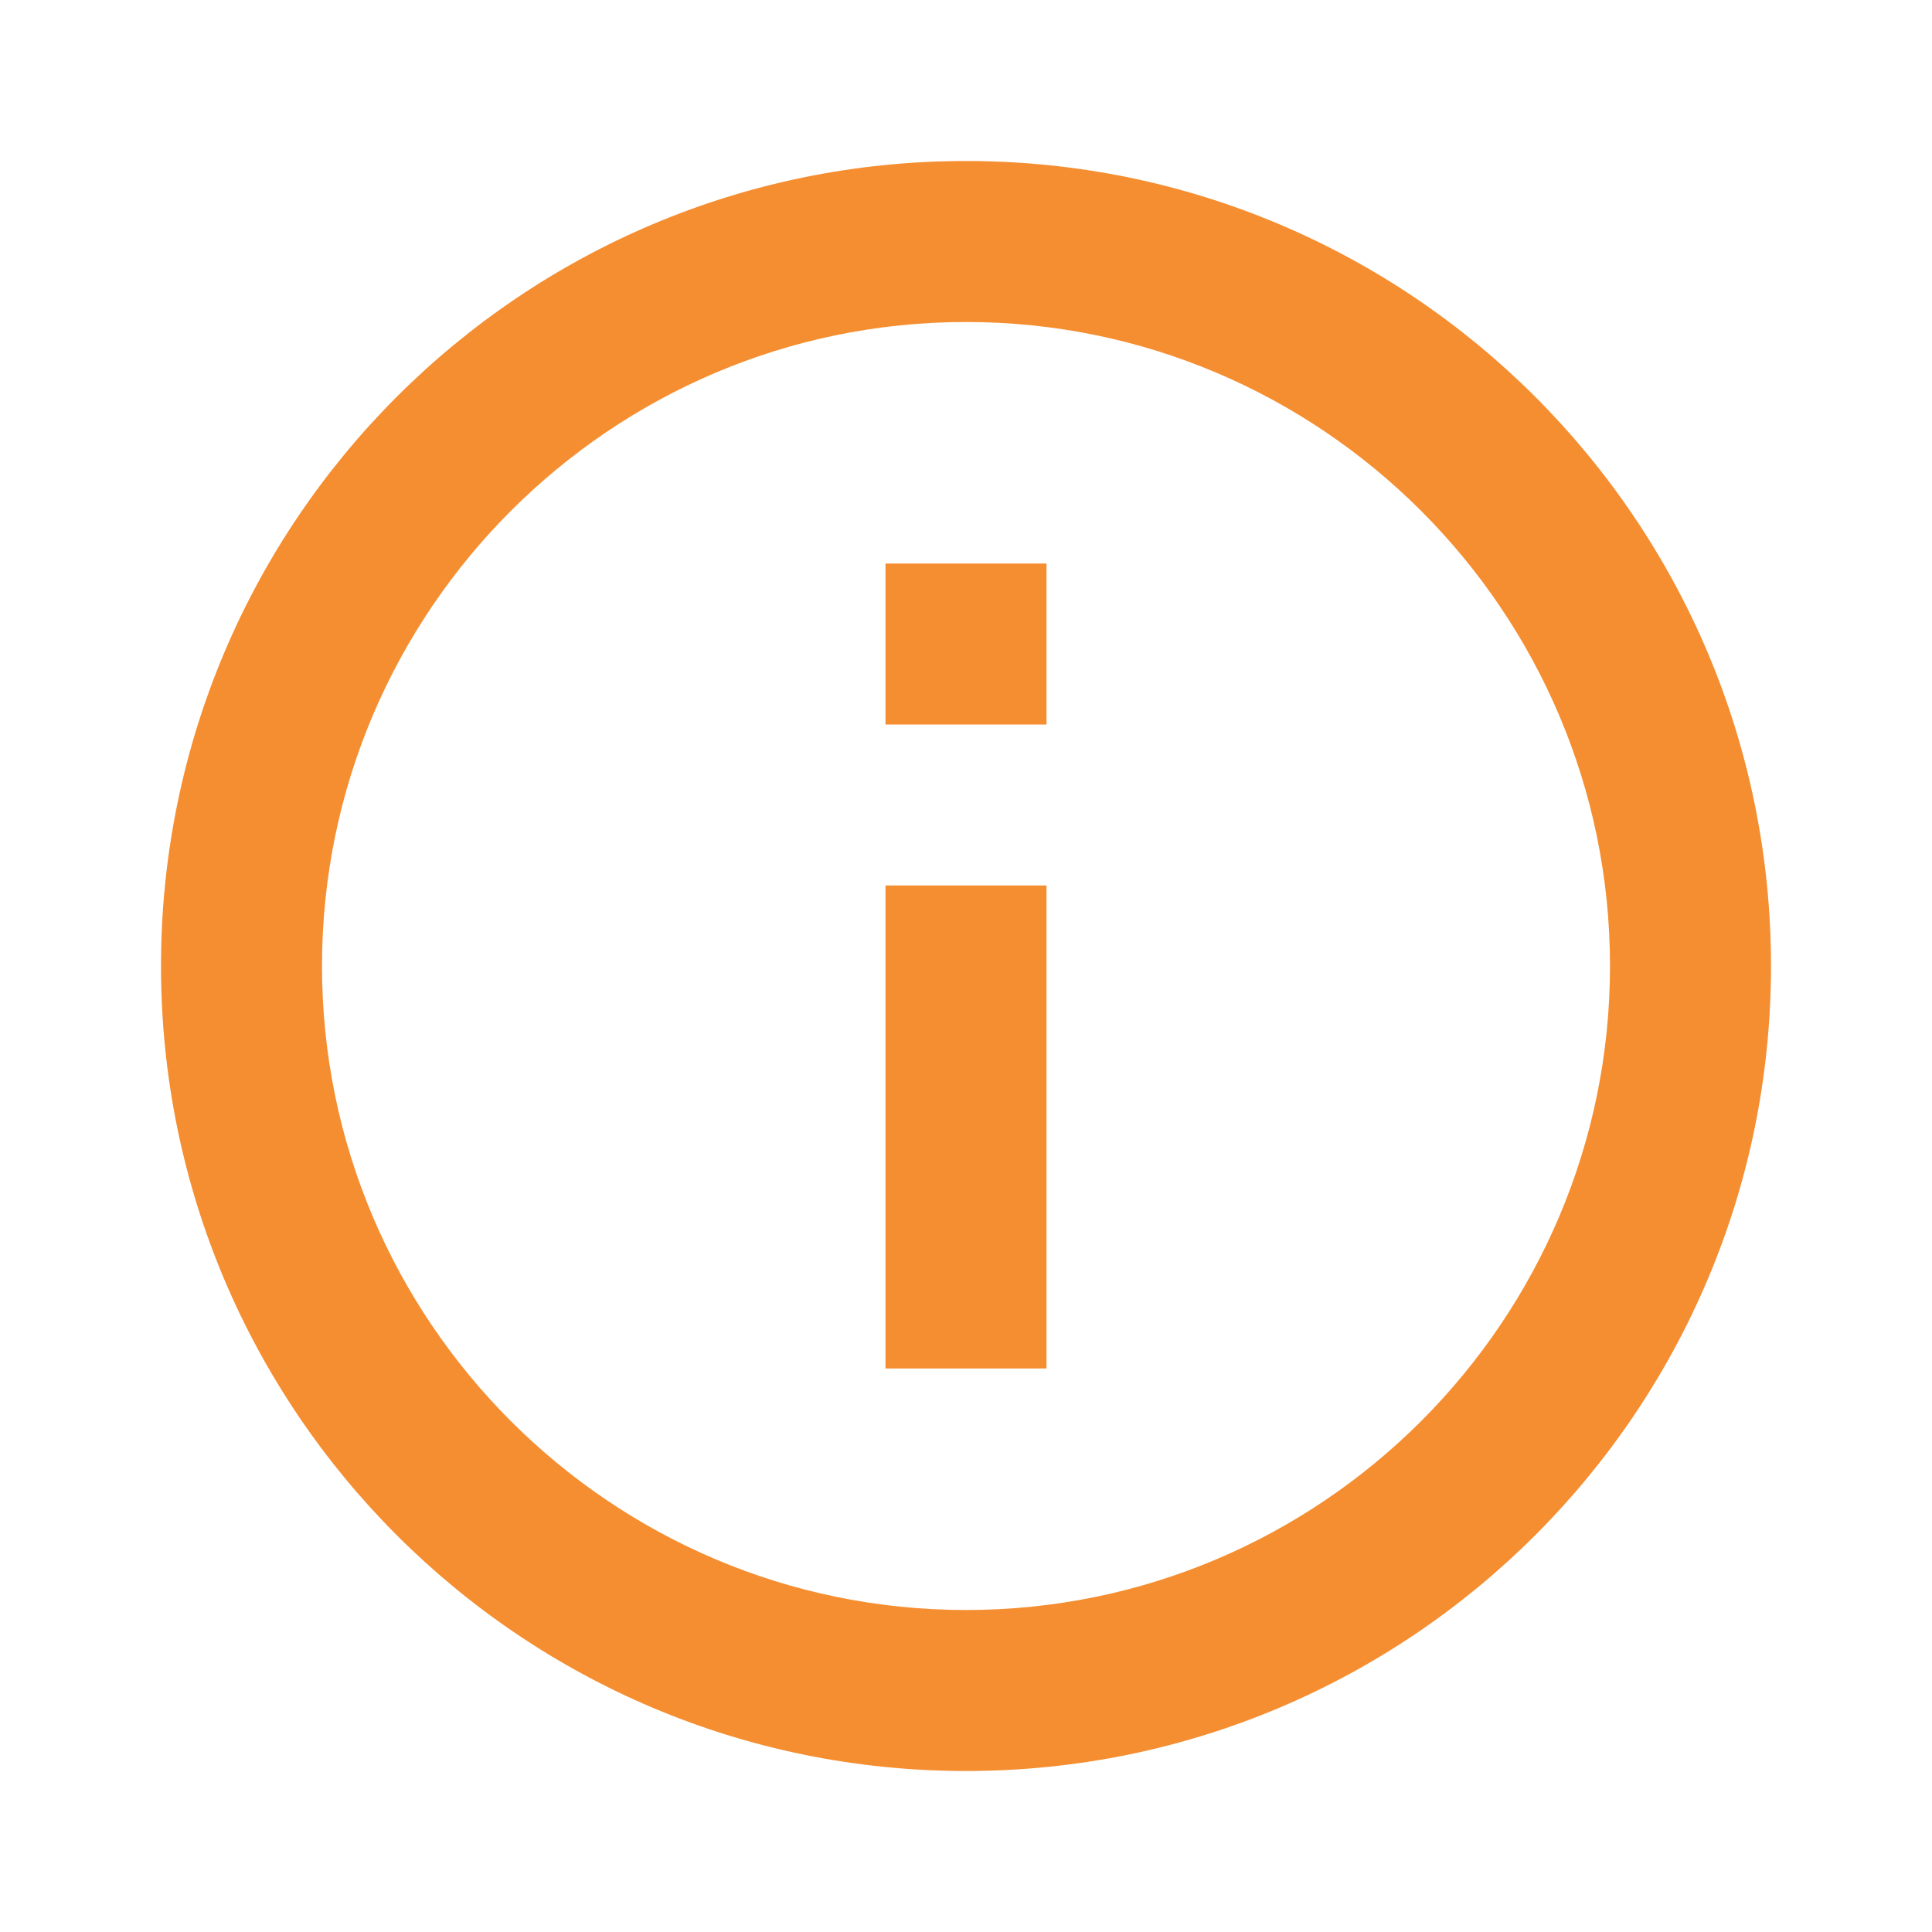
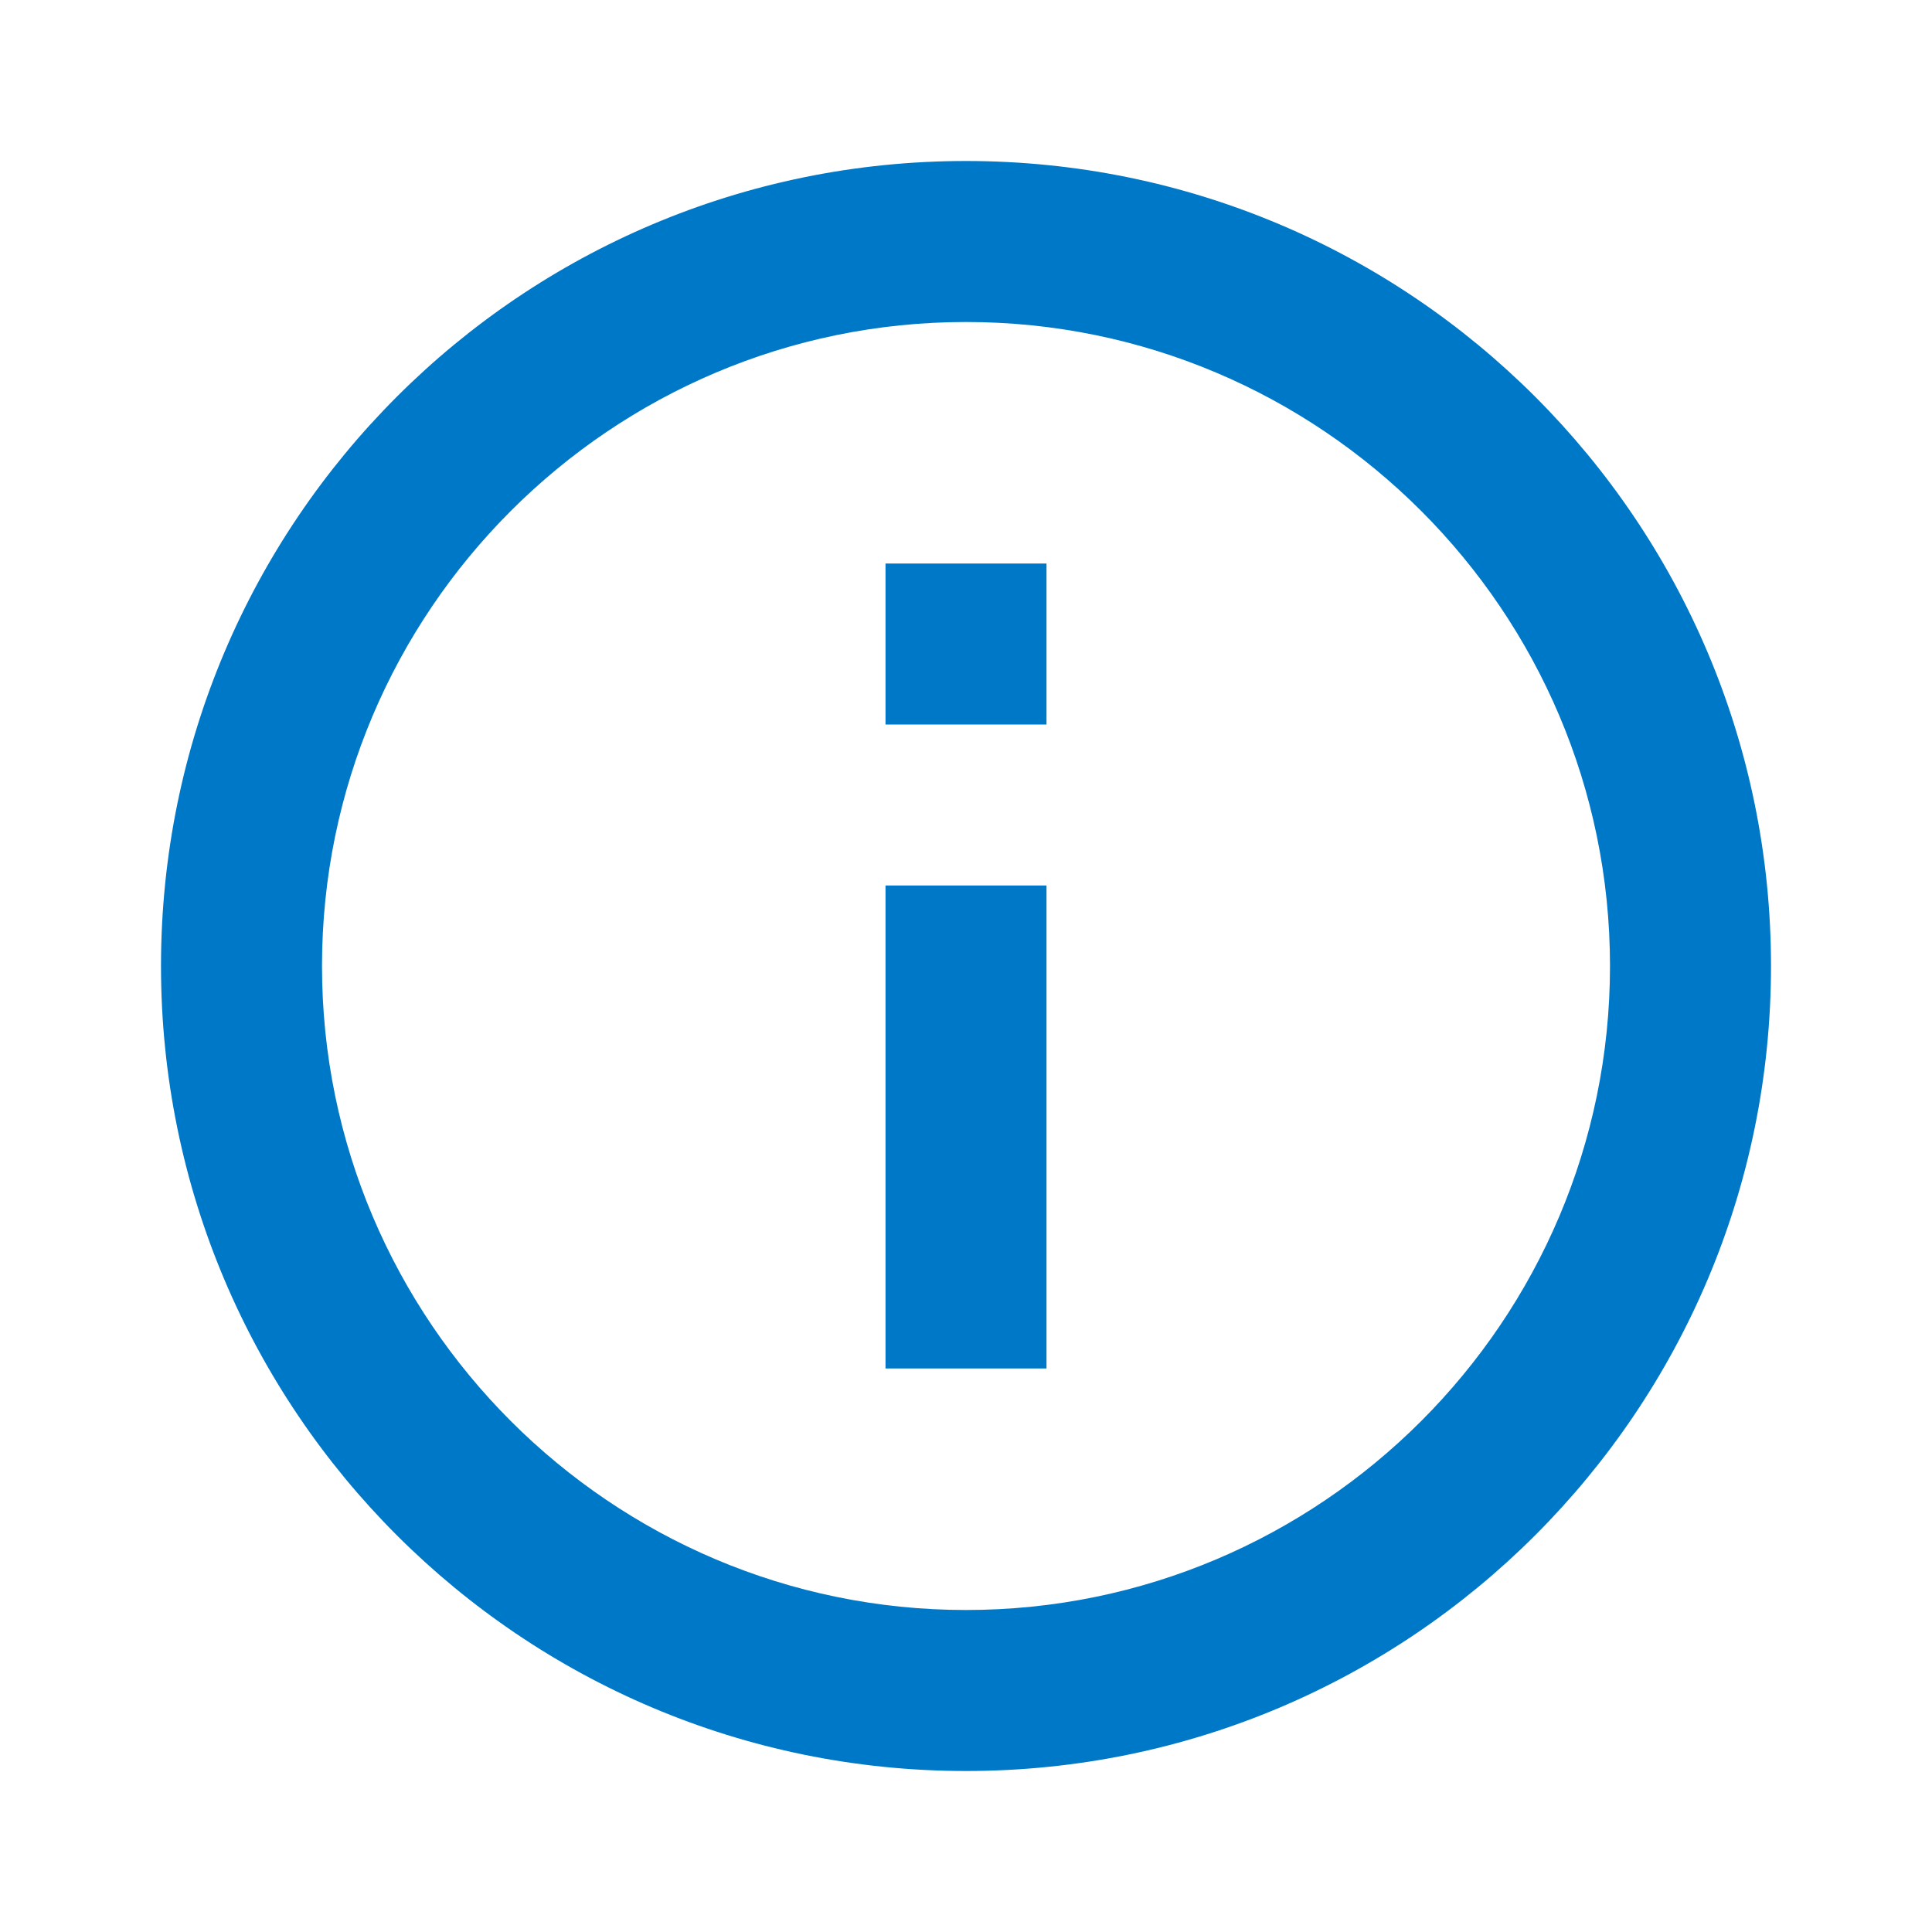
<svg xmlns="http://www.w3.org/2000/svg" viewBox="0 0 24 24">
-   <path fill="#f58e31" d="M11,9H13V7H11M12,20C7.59,20 4,16.41 4,12C4,7.59 7.59,4 12,4C16.41,4 20,7.59 20,12C20,16.41 16.41,20 12,20M12,2A10,10 0 0,0 2,12A10,10 0 0,0 12,22A10,10 0 0,0 22,12A10,10 0 0,0 12,2M11,17H13V11H11V17Z" />
+   <path fill="#0078c8" d="M11,9H13V7H11M12,20C7.59,20 4,16.41 4,12C4,7.59 7.59,4 12,4C16.41,4 20,7.59 20,12C20,16.41 16.41,20 12,20M12,2A10,10 0 0,0 2,12A10,10 0 0,0 12,22A10,10 0 0,0 22,12A10,10 0 0,0 12,2M11,17H13V11H11V17Z" />
</svg>
